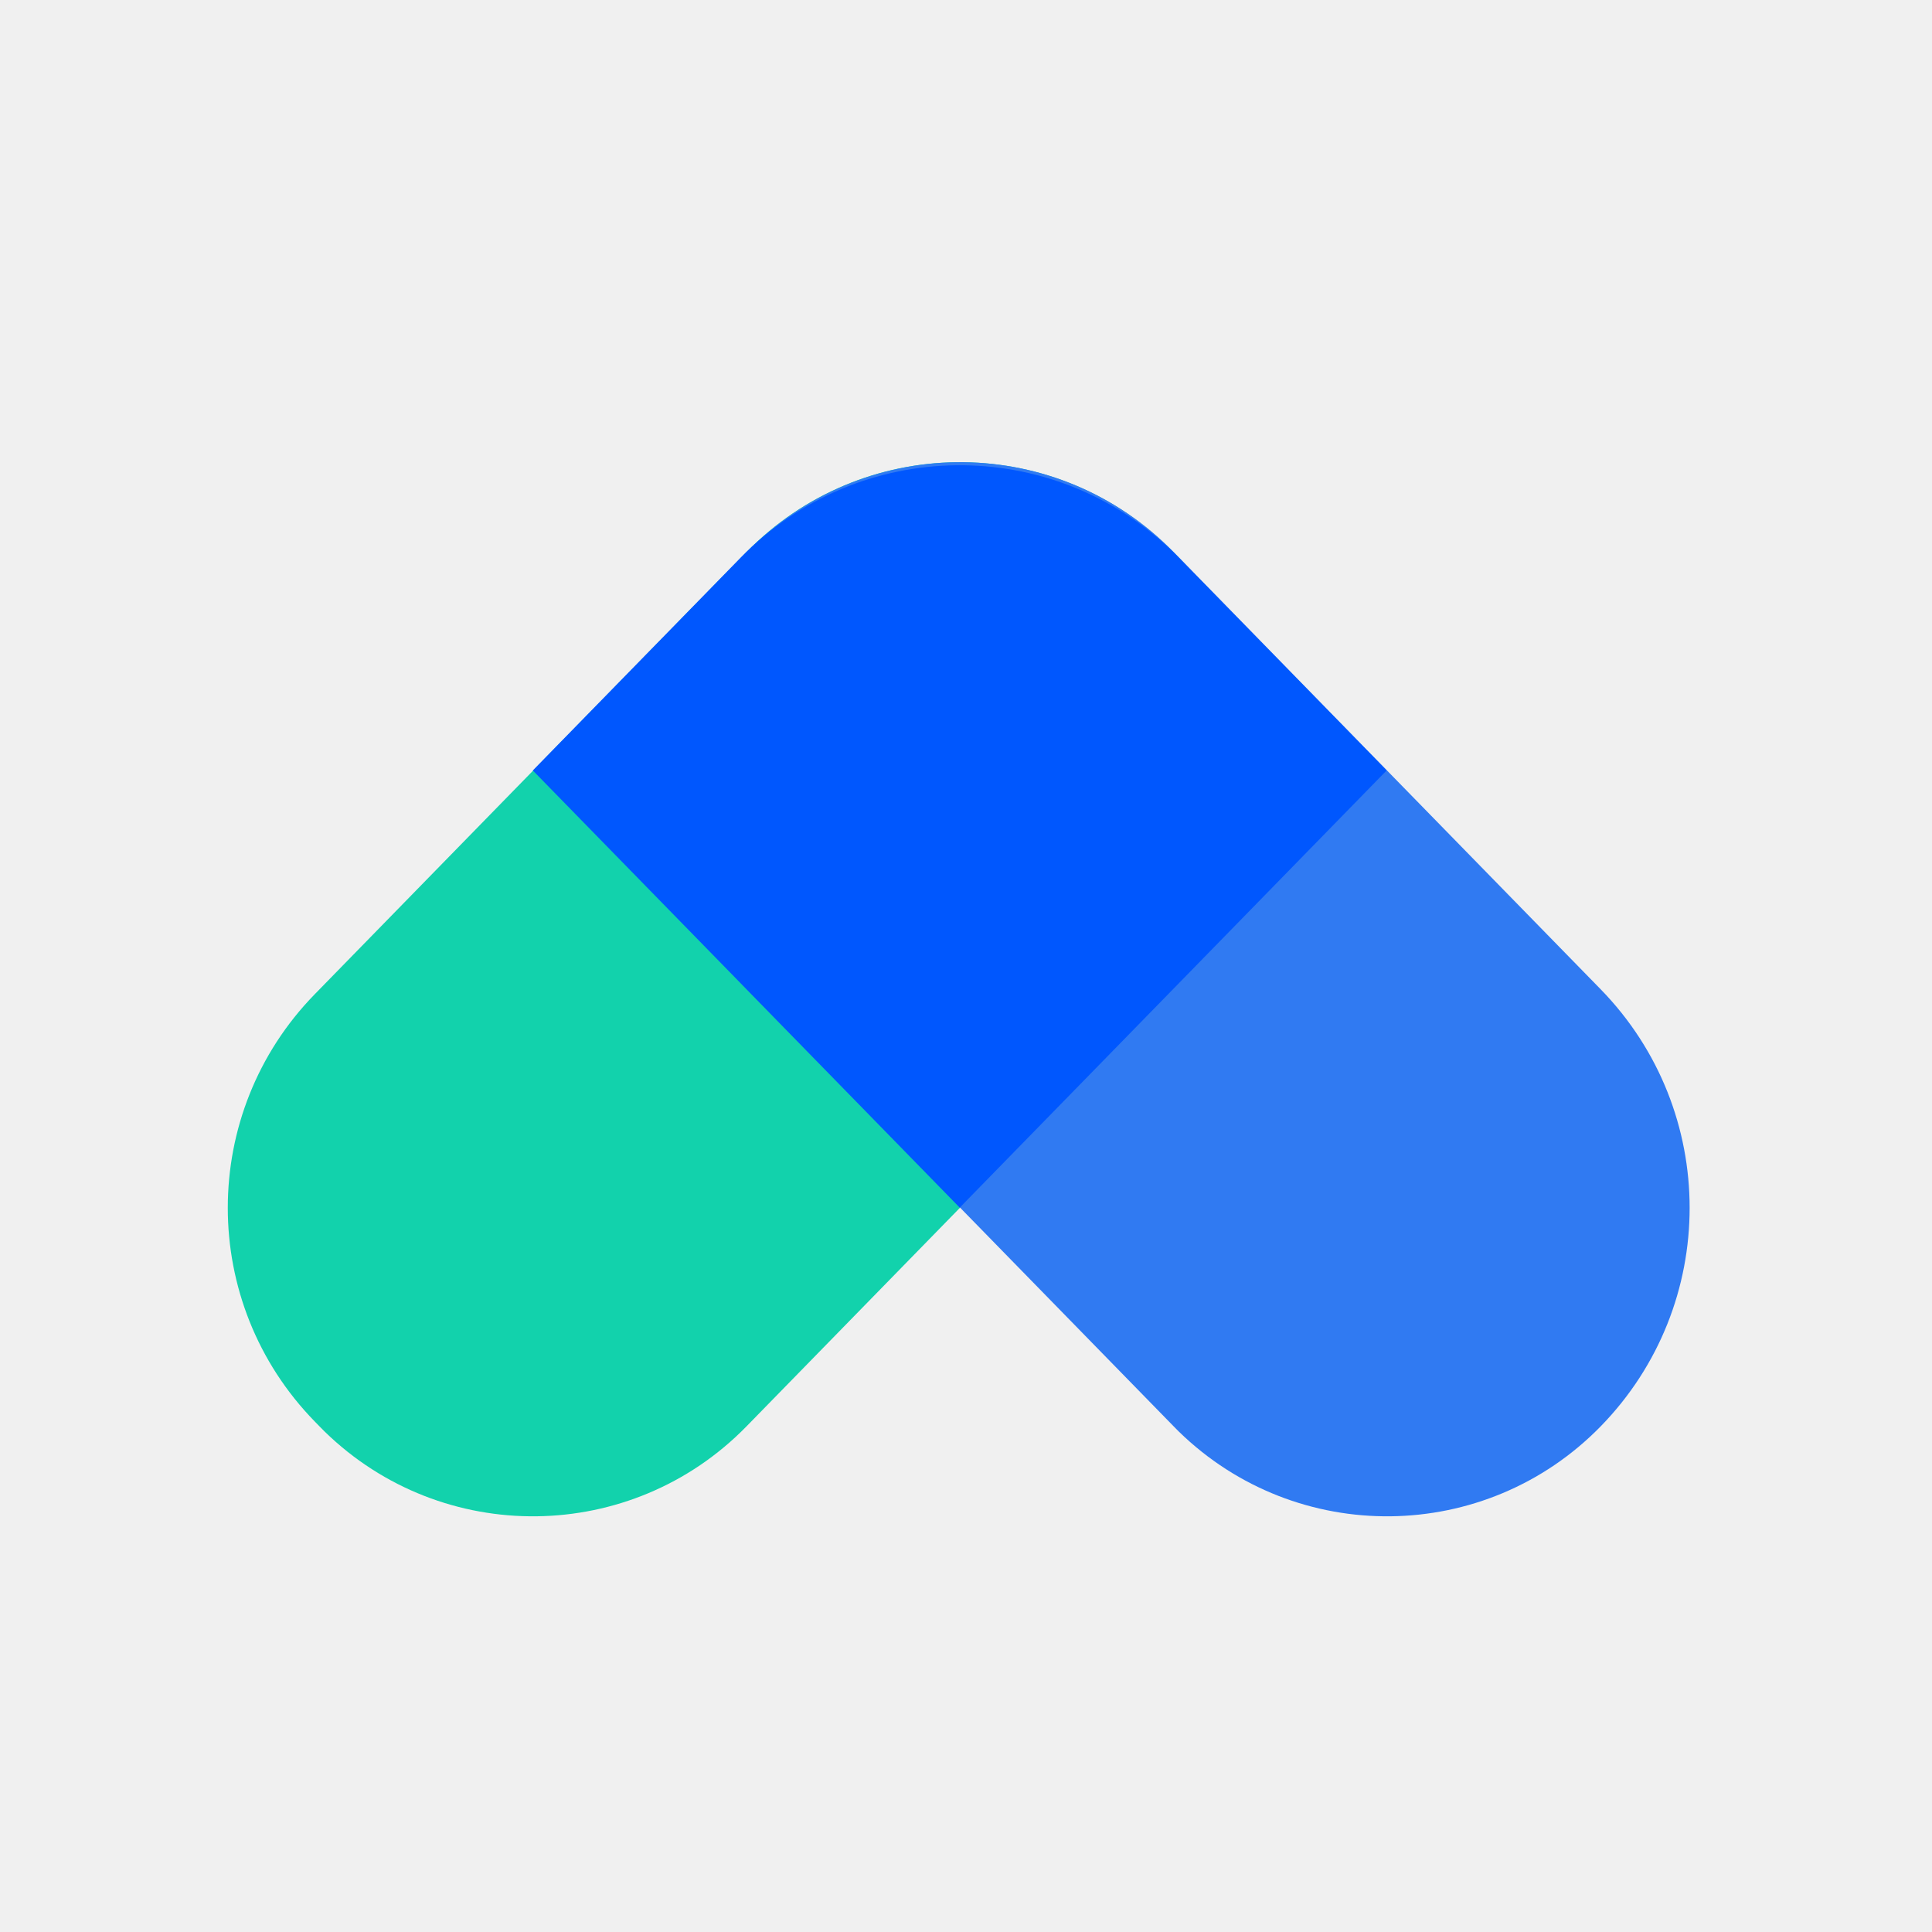
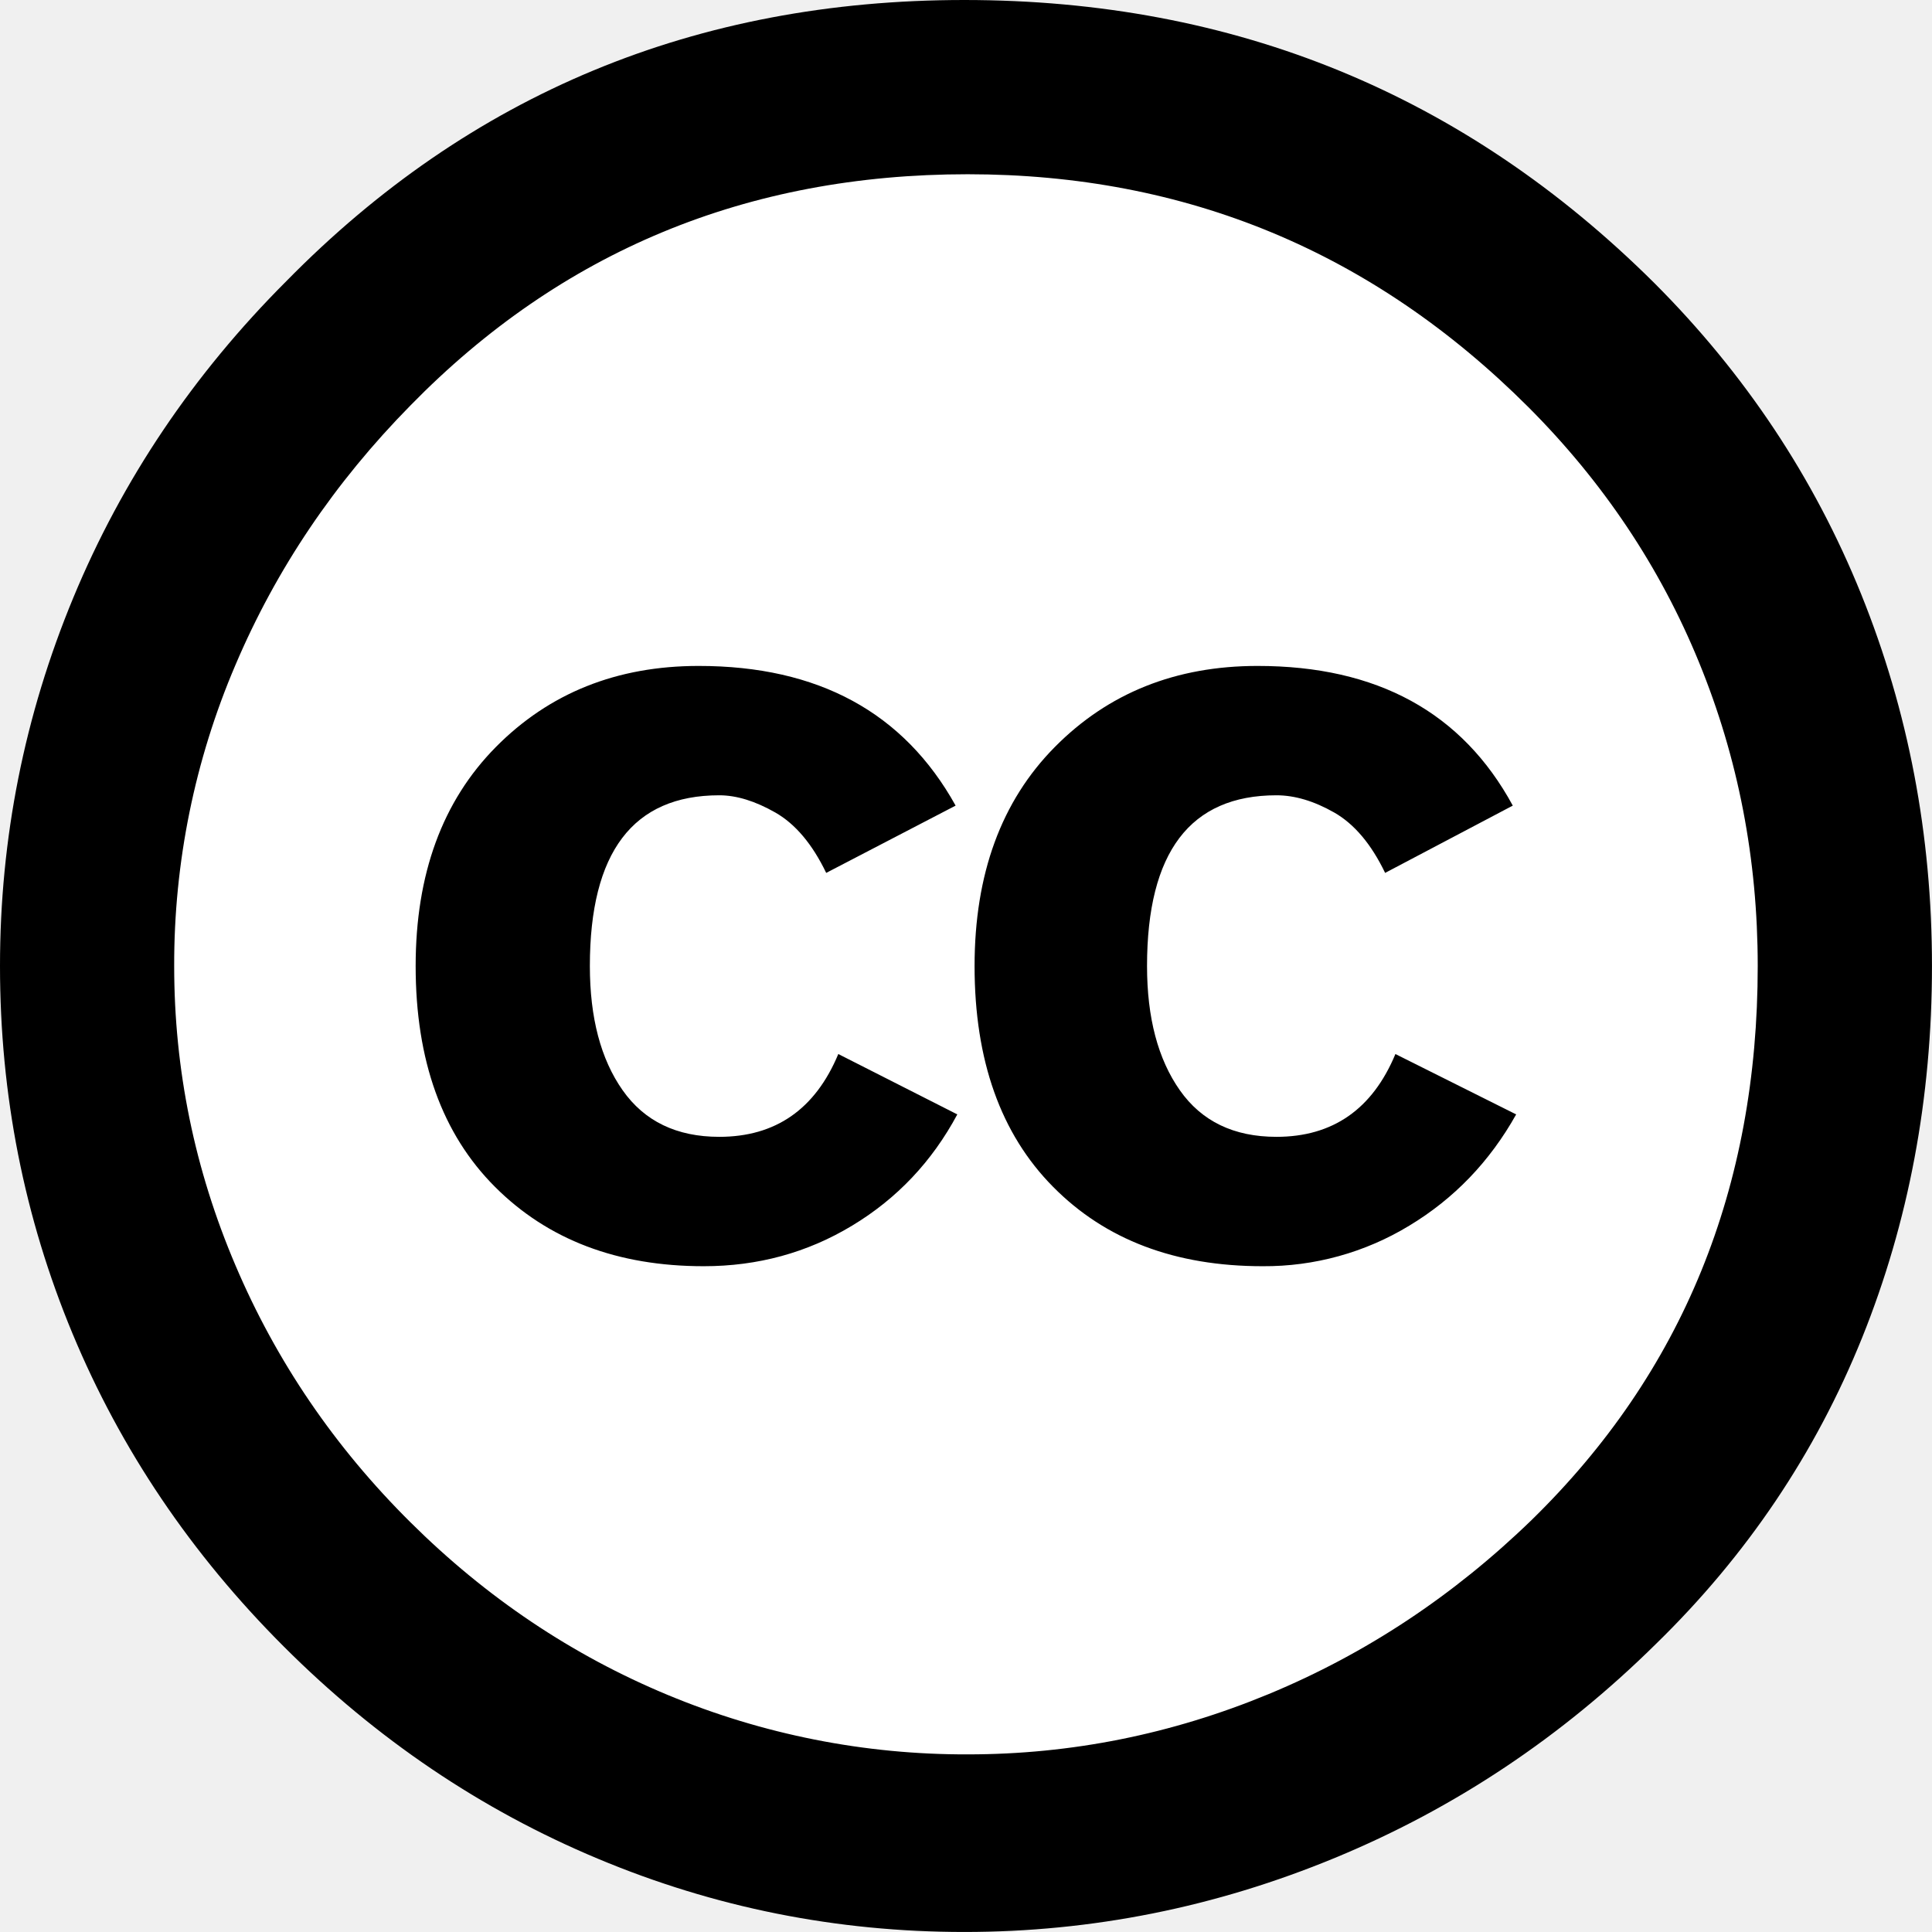
- <svg xmlns="http://www.w3.org/2000/svg" width="33" height="33" viewBox="0 0 33 33" fill="none">
-   <g clip-path="url(#clip0)">
-     <path fill-rule="evenodd" clip-rule="evenodd" d="M5.378 16.98L12.75 9.43C14.716 7.417 17.943 7.378 19.956 9.345C19.985 9.373 20.014 9.401 20.042 9.43L20.122 9.512C22.105 11.543 22.105 14.785 20.122 16.815L12.75 24.364C10.783 26.378 7.557 26.416 5.543 24.45C5.514 24.422 5.486 24.393 5.458 24.364L5.378 24.282C3.395 22.252 3.395 19.01 5.378 16.98Z" fill="#12D2AC" />
-     <path fill-rule="evenodd" clip-rule="evenodd" d="M20.048 9.43L27.34 16.897C29.367 18.974 29.367 22.288 27.34 24.364C25.373 26.378 22.147 26.416 20.133 24.45C20.105 24.422 20.076 24.393 20.048 24.364L12.756 16.897C10.728 14.821 10.728 11.507 12.756 9.43C14.722 7.417 17.949 7.378 19.962 9.345C19.991 9.373 20.02 9.402 20.048 9.43Z" fill="#307AF2" />
-     <path fill-rule="evenodd" clip-rule="evenodd" d="M20.132 9.522L23.685 13.16L16.393 20.627L9.101 13.16L12.654 9.522C14.671 7.457 17.979 7.417 20.044 9.434C20.074 9.463 20.103 9.492 20.132 9.522Z" fill="#0057FE" />
-   </g>
-   <defs>
-     <clipPath id="clip0">
-       <rect width="26" height="19" fill="white" transform="translate(3.5 7)" />
-     </clipPath>
-   </defs>
+ <svg xmlns="http://www.w3.org/2000/svg" t="1722107214692" class="icon" viewBox="0 0 1024 1024" version="1.1" p-id="1852" width="200" height="200">
+   <path d="M516.56 512.016m-461.376 0a461.376 461.376 0 1 0 922.752 0 461.376 461.376 0 1 0-922.752 0Z" fill="#FFFFFF" p-id="1853" />
+   <path d="M511.056 0c143.216 0 265.152 50 365.712 149.952 48.128 48.144 84.72 103.168 109.712 165.024 24.976 61.872 37.504 127.536 37.504 197.024 0 70.096-12.368 135.776-37.024 197.008-24.688 61.248-61.12 115.36-109.248 162.288-49.968 49.36-106.656 87.168-170.064 113.376-63.376 26.208-128.912 39.312-196.56 39.312s-132.416-12.928-194.288-38.864c-61.856-25.888-117.328-63.376-166.4-112.432-49.072-49.056-86.4-104.384-112-165.952S0 580.272 0 512c0-67.664 12.944-132.72 38.848-195.2 25.904-62.48 63.552-118.4 112.912-167.776C249.28 49.696 369.04 0 511.056 0z m1.856 92.352c-117.024 0-215.472 40.848-295.328 122.512-40.24 40.848-71.168 86.704-92.8 137.6a403.264 403.264 0 0 0-32.464 159.552c0 54.864 10.8 107.744 32.464 158.608 21.648 50.928 52.56 96.336 92.8 136.256 40.224 39.936 85.616 70.384 136.24 91.44a410.432 410.432 0 0 0 159.088 31.536c54.848 0 108-10.64 159.568-31.984 51.504-21.36 97.936-52.112 139.408-92.336 79.84-78.016 119.744-175.84 119.744-293.504 0-56.688-10.368-110.32-31.088-160.912-20.688-50.592-50.88-95.68-90.464-135.328-82.336-82.288-181.36-123.44-297.168-123.44z m-6.416 334.64l-68.592 35.664c-7.328-15.216-16.304-25.904-26.96-32-10.672-6.08-20.576-9.136-29.728-9.136-45.696 0-68.576 30.16-68.576 90.512 0 27.424 5.792 49.344 17.36 65.808 11.584 16.464 28.656 24.704 51.216 24.704 29.872 0 50.896-14.64 63.104-43.888l63.072 32c-13.408 25.008-32 44.656-55.776 58.976-23.744 14.336-49.968 21.488-78.624 21.488-45.712 0-82.608-14-110.64-42.064-28.032-28.032-42.048-67.04-42.048-117.008 0-48.768 14.176-87.456 42.512-116.112 28.336-28.64 64.144-42.976 107.44-42.976 63.408-0.032 108.8 24.656 136.24 74.032z m295.312 0l-67.664 35.664c-7.312-15.216-16.32-25.904-26.976-32-10.688-6.08-20.912-9.136-30.624-9.136-45.712 0-68.592 30.16-68.592 90.512 0 27.424 5.808 49.344 17.376 65.808 11.568 16.464 28.624 24.704 51.216 24.704 29.84 0 50.88-14.64 63.056-43.888l64 32c-14 25.008-32.912 44.656-56.656 58.976a147.728 147.728 0 0 1-77.712 21.488c-46.336 0-83.344-14-111.056-42.064-27.776-28.032-41.632-67.04-41.632-117.008 0-48.768 14.16-87.456 42.528-116.112 28.32-28.64 64.128-42.976 107.408-42.976 63.392-0.032 108.528 24.656 135.328 74.032z" p-id="1854" />
</svg>
